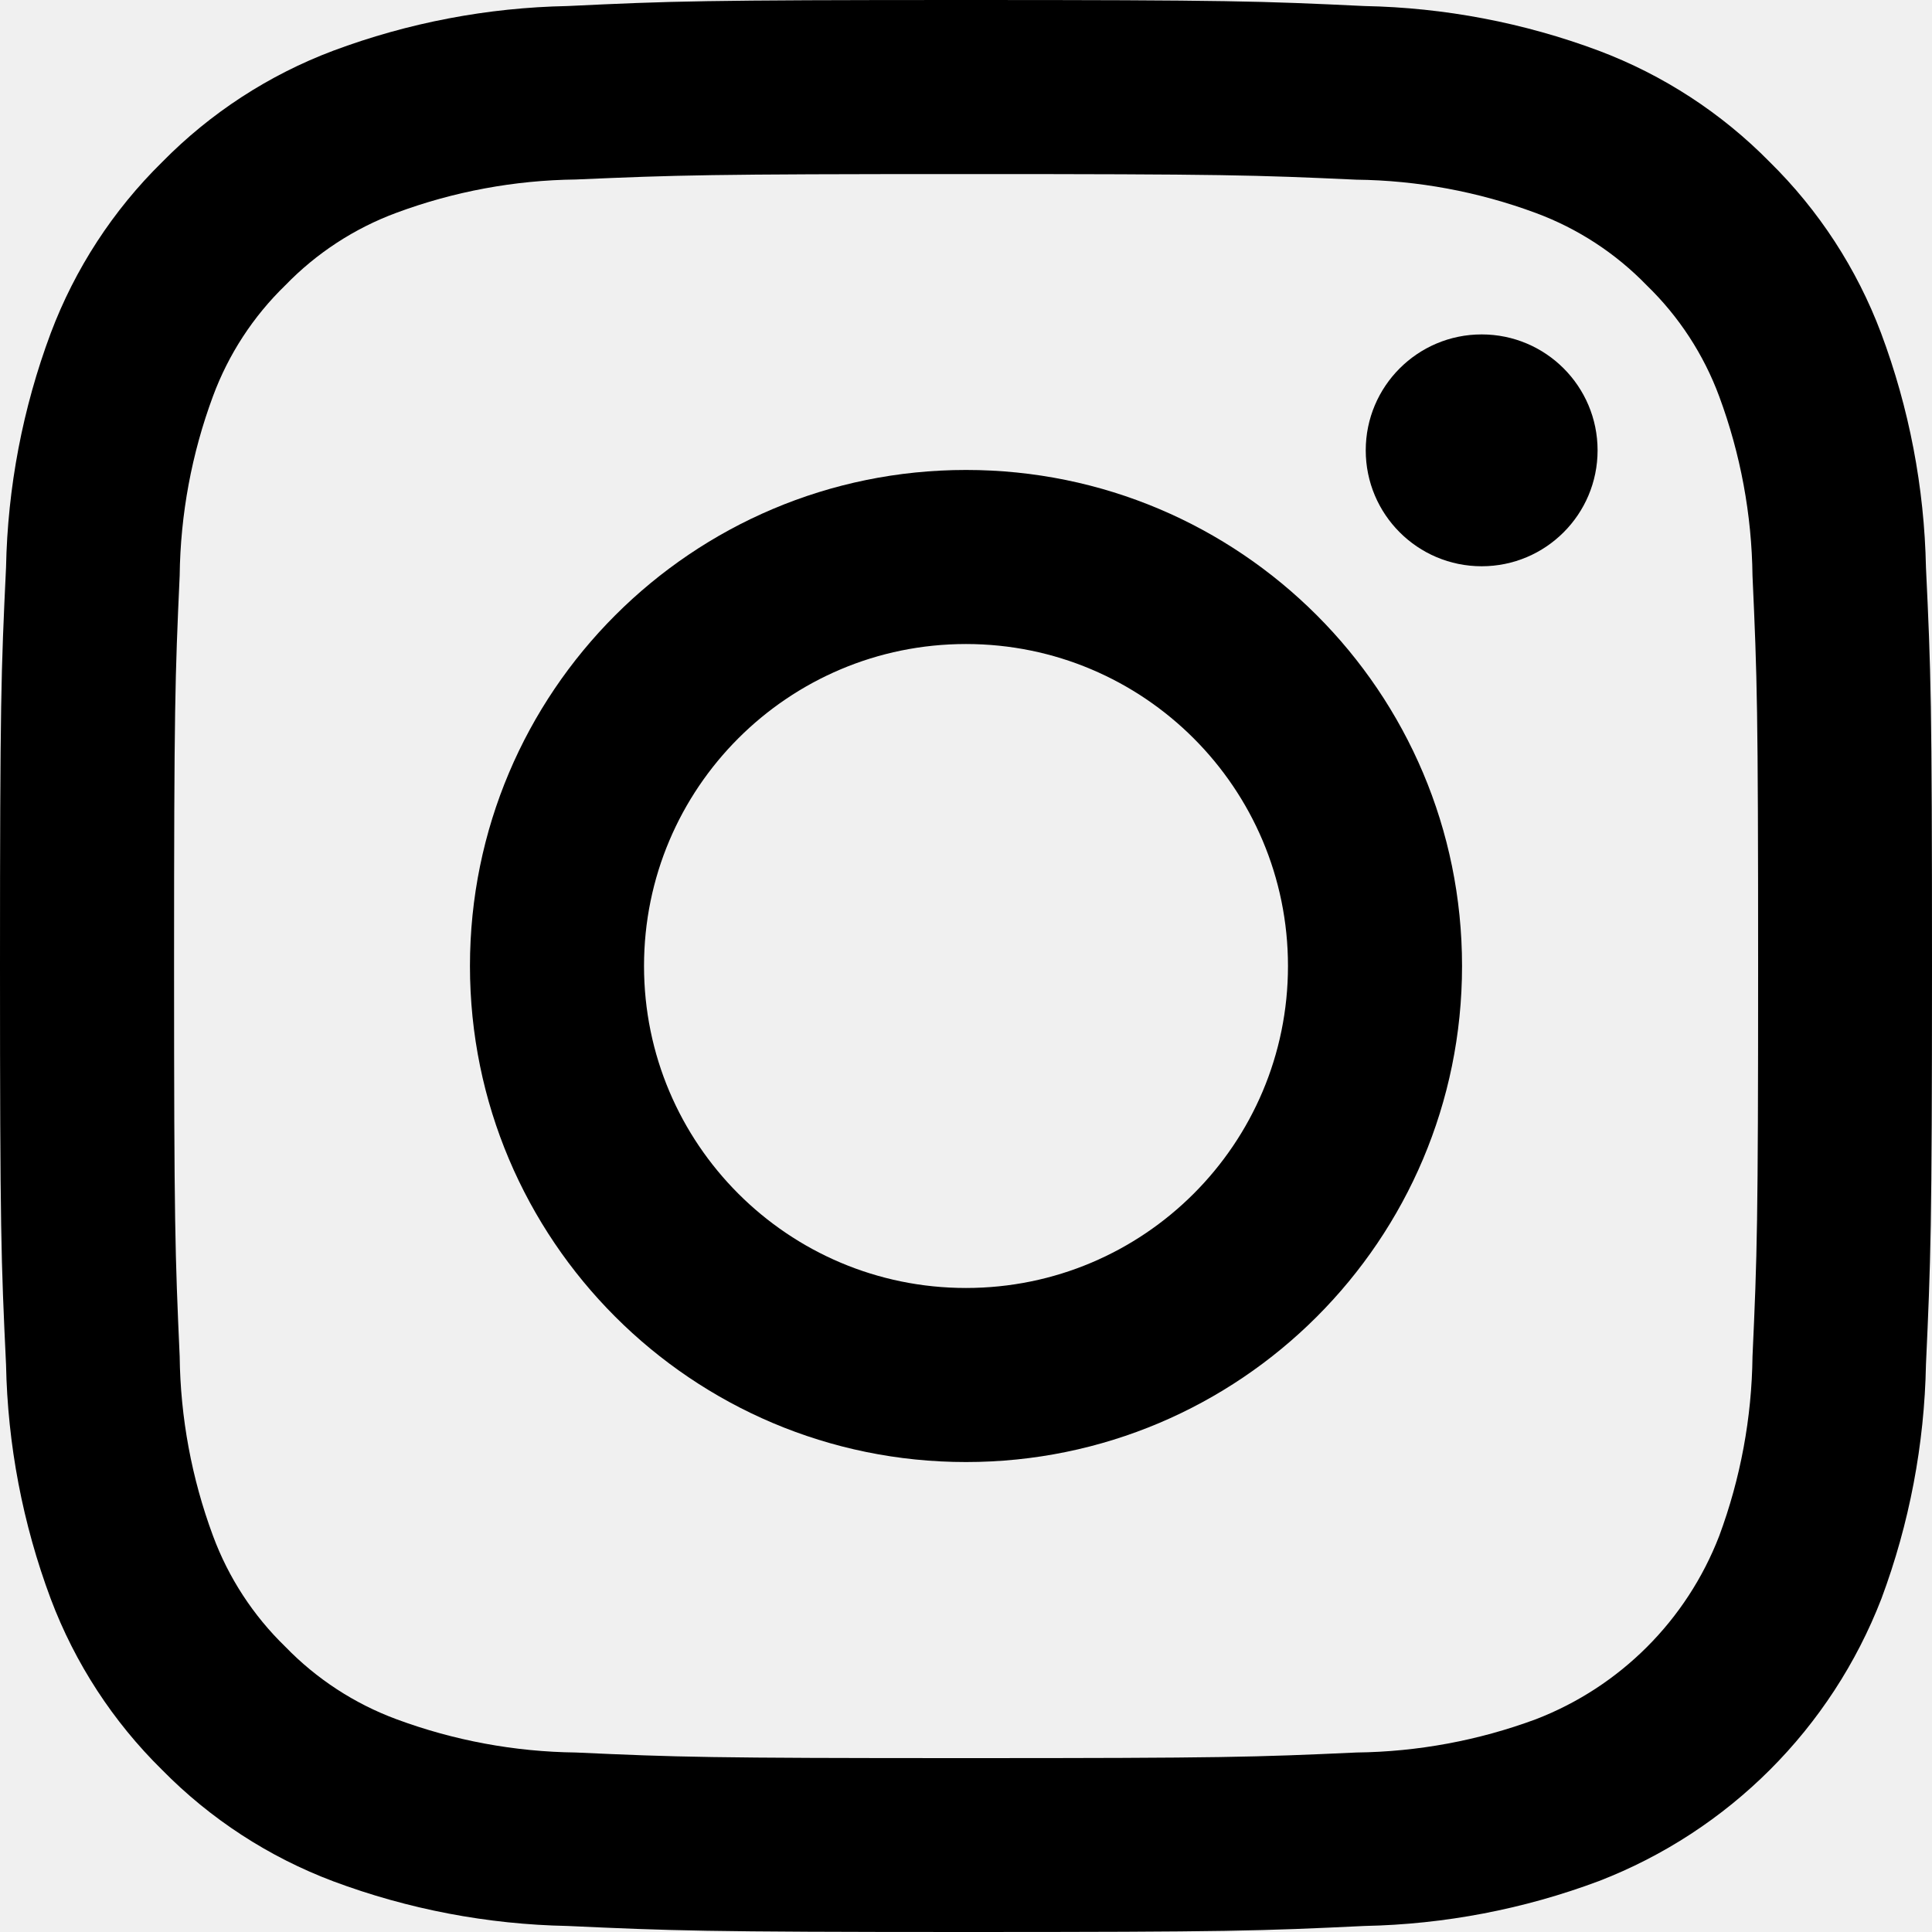
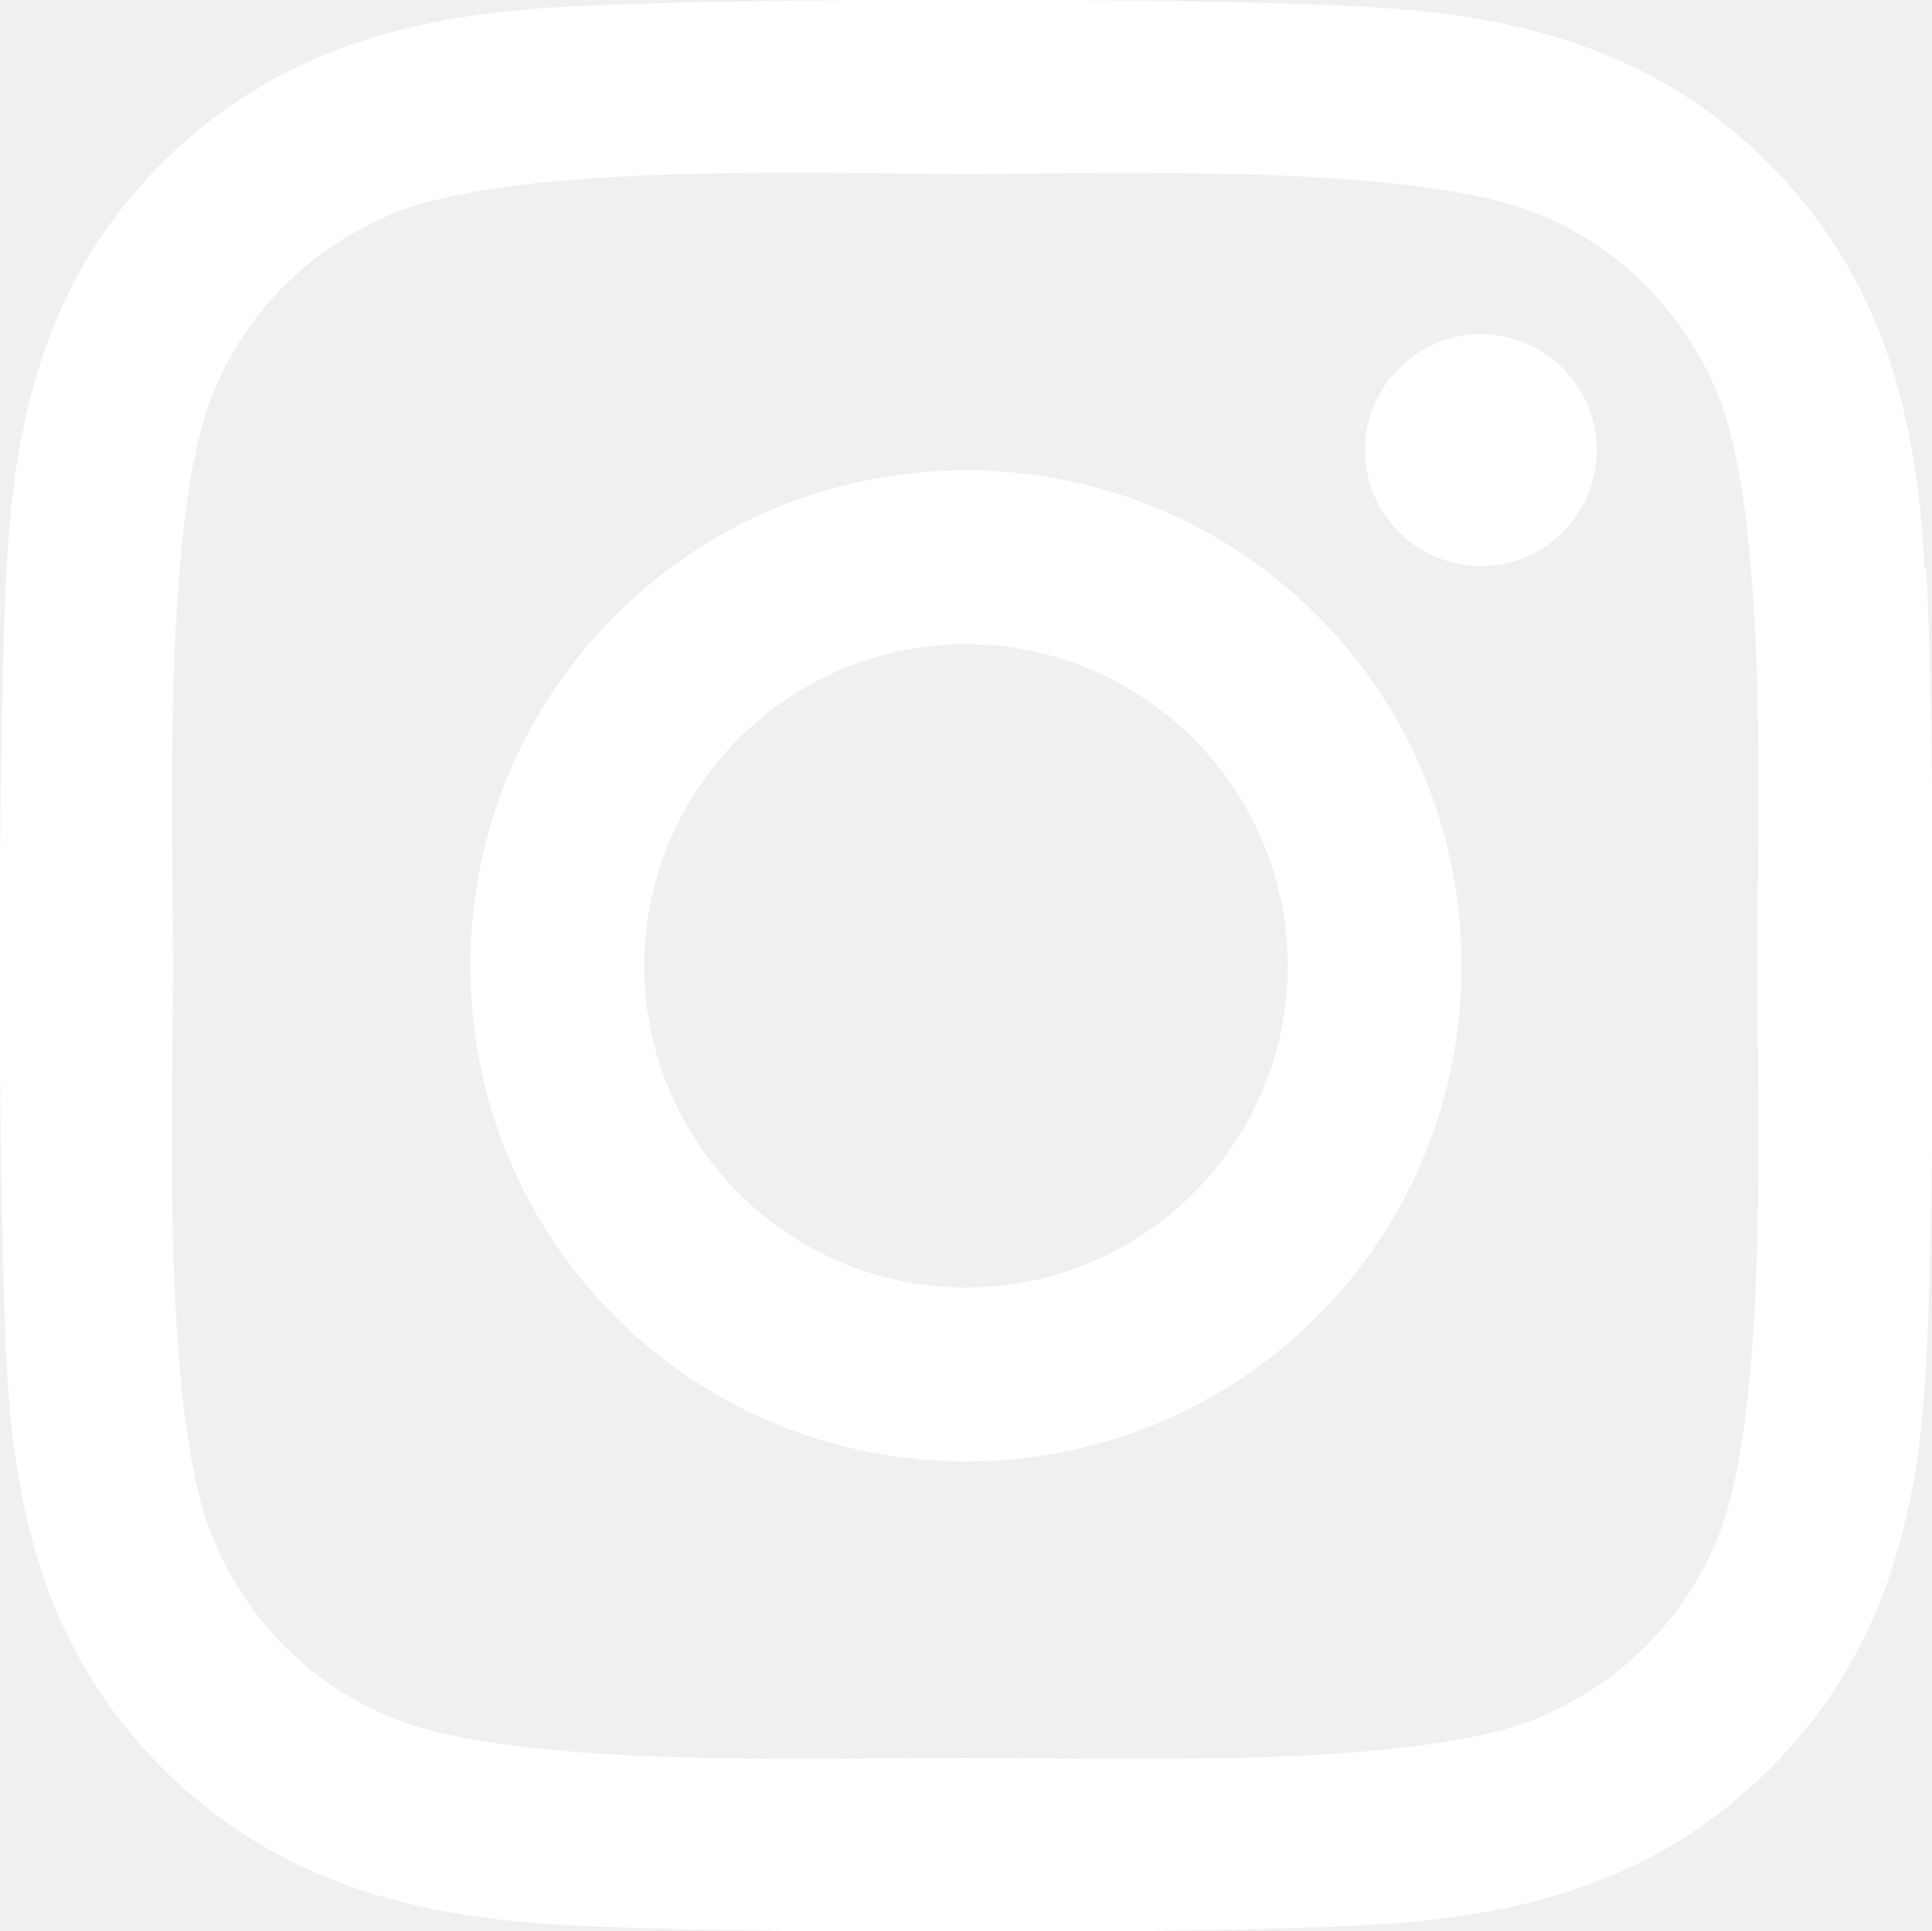
- <svg xmlns="http://www.w3.org/2000/svg" width="32" height="32" viewBox="0 0 32 32">
-   <path d="M16,2.883c4.272,0,4.778.016,6.465.093a8.846,8.846,0,0,1,2.971.551,4.954,4.954,0,0,1,1.84,1.2,4.954,4.954,0,0,1,1.2,1.84,8.846,8.846,0,0,1,.551,2.971c.077,1.687.093,2.193.093,6.465s-.016,4.778-.093,6.465a8.846,8.846,0,0,1-.551,2.971,5.3,5.3,0,0,1-3.037,3.037,8.846,8.846,0,0,1-2.971.551c-1.687.077-2.193.093-6.465.093s-4.778-.016-6.465-.093a8.846,8.846,0,0,1-2.971-.551,4.954,4.954,0,0,1-1.84-1.2,4.954,4.954,0,0,1-1.2-1.84,8.846,8.846,0,0,1-.551-2.971C2.9,20.778,2.883,20.272,2.883,16s.016-4.778.093-6.465a8.846,8.846,0,0,1,.551-2.971,4.954,4.954,0,0,1,1.2-1.84,4.954,4.954,0,0,1,1.84-1.2,8.846,8.846,0,0,1,2.971-.551C11.222,2.9,11.728,2.883,16,2.883M16,0c-4.345,0-4.89.018-6.6.1A11.741,11.741,0,0,0,5.519.84,7.855,7.855,0,0,0,2.685,2.685,7.855,7.855,0,0,0,.84,5.519,11.741,11.741,0,0,0,.1,9.4C.018,11.11,0,11.655,0,16s.018,4.89.1,6.6A11.741,11.741,0,0,0,.84,26.481a7.855,7.855,0,0,0,1.845,2.834A7.855,7.855,0,0,0,5.519,31.16,11.741,11.741,0,0,0,9.4,31.9c1.707.078,2.252.1,6.6.1s4.89-.018,6.6-.1a11.741,11.741,0,0,0,3.884-.744,8.176,8.176,0,0,0,4.679-4.679A11.741,11.741,0,0,0,31.9,22.6c.078-1.707.1-2.252.1-6.6s-.018-4.89-.1-6.6a11.741,11.741,0,0,0-.744-3.884,7.855,7.855,0,0,0-1.845-2.834A7.855,7.855,0,0,0,26.481.84,11.741,11.741,0,0,0,22.6.1C20.89.018,20.345,0,16,0Z" />
-   <path d="M16,7.784A8.216,8.216,0,1,0,24.216,16,8.215,8.215,0,0,0,16,7.784Zm0,13.549A5.333,5.333,0,1,1,21.333,16,5.332,5.332,0,0,1,16,21.333Z" />
-   <circle cx="24.541" cy="7.459" r="1.92" />
+ <svg xmlns="http://www.w3.org/2000/svg" id="_イヤー_1" viewBox="0 0 23 22.99">
+   <defs>
+     <style>.cls-1{fill:#fff;}</style>
+   </defs>
+   <path class="cls-1" d="M11.5,5.6c-3.26,0-5.9,2.63-5.9,5.9s2.63,5.9,5.9,5.9,5.9-2.63,5.9-5.9-2.63-5.9-5.9-5.9Zm0,9.73c-2.11,0-3.83-1.72-3.83-3.83s1.72-3.83,3.83-3.83,3.83,1.72,3.83,3.83-1.72,3.83-3.83,3.83h0Zm7.51-9.97c0,.76-.62,1.38-1.38,1.38s-1.38-.62-1.38-1.38,.62-1.38,1.38-1.38,1.38,.62,1.38,1.38Zm3.9,1.4c-.09-1.84-.51-3.47-1.86-4.82-1.34-1.34-2.98-1.77-4.82-1.86C14.35-.03,8.65-.03,6.76,.08c-1.84,.09-3.47,.51-4.82,1.85S.17,4.91,.08,6.75C-.03,8.65-.03,14.34,.08,16.24c.09,1.84,.51,3.47,1.86,4.82,1.35,1.34,2.98,1.77,4.82,1.86,1.9,.11,7.59,.11,9.49,0,1.84-.09,3.47-.51,4.82-1.86,1.34-1.34,1.77-2.98,1.86-4.82,.11-1.9,.11-7.58,0-9.48h0Zm-2.45,11.52c-.4,1.01-1.18,1.78-2.19,2.19-1.51,.6-5.11,.46-6.78,.46s-5.27,.13-6.78-.46c-1.01-.4-1.78-1.18-2.19-2.19-.6-1.51-.46-5.11-.46-6.78s-.13-5.27,.46-6.78c.4-1.01,1.18-1.78,2.19-2.19,1.51-.6,5.11-.46,6.78-.46s5.27-.13,6.78,.46c1.01,.4,1.78,1.18,2.19,2.19,.6,1.51,.46,5.11,.46,6.78s.14,5.27-.46,6.78Z" />
</svg>
